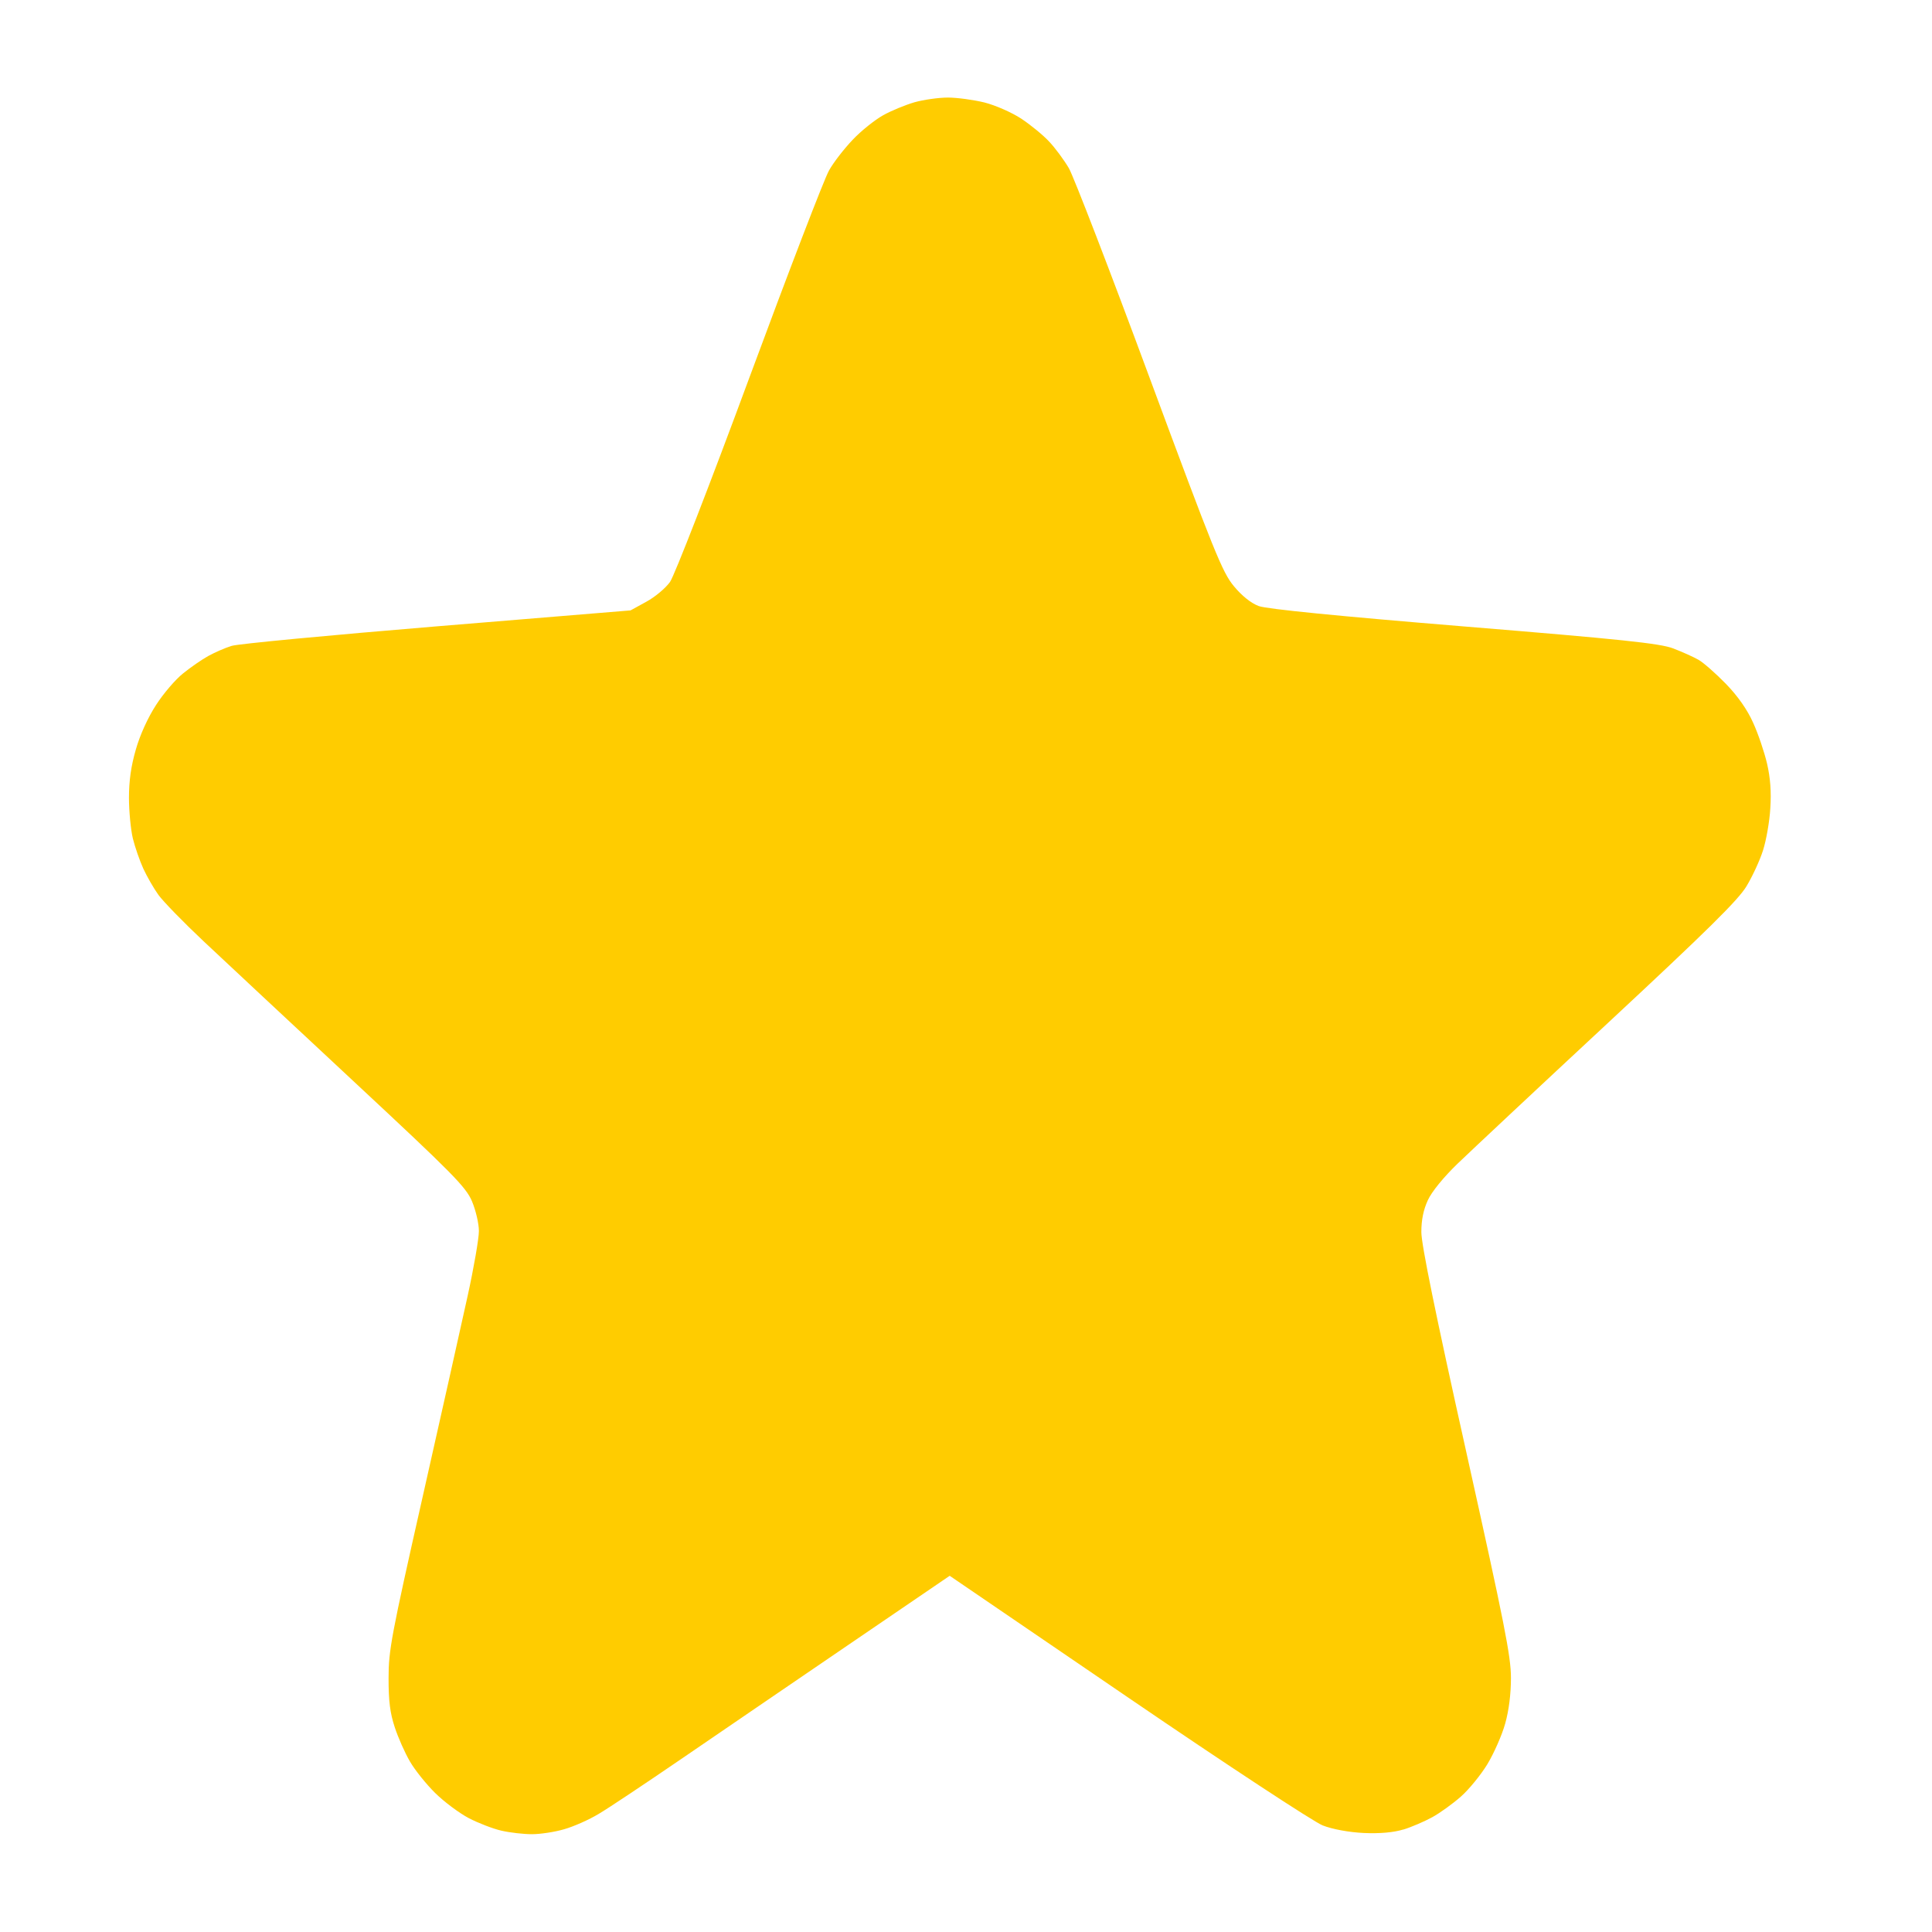
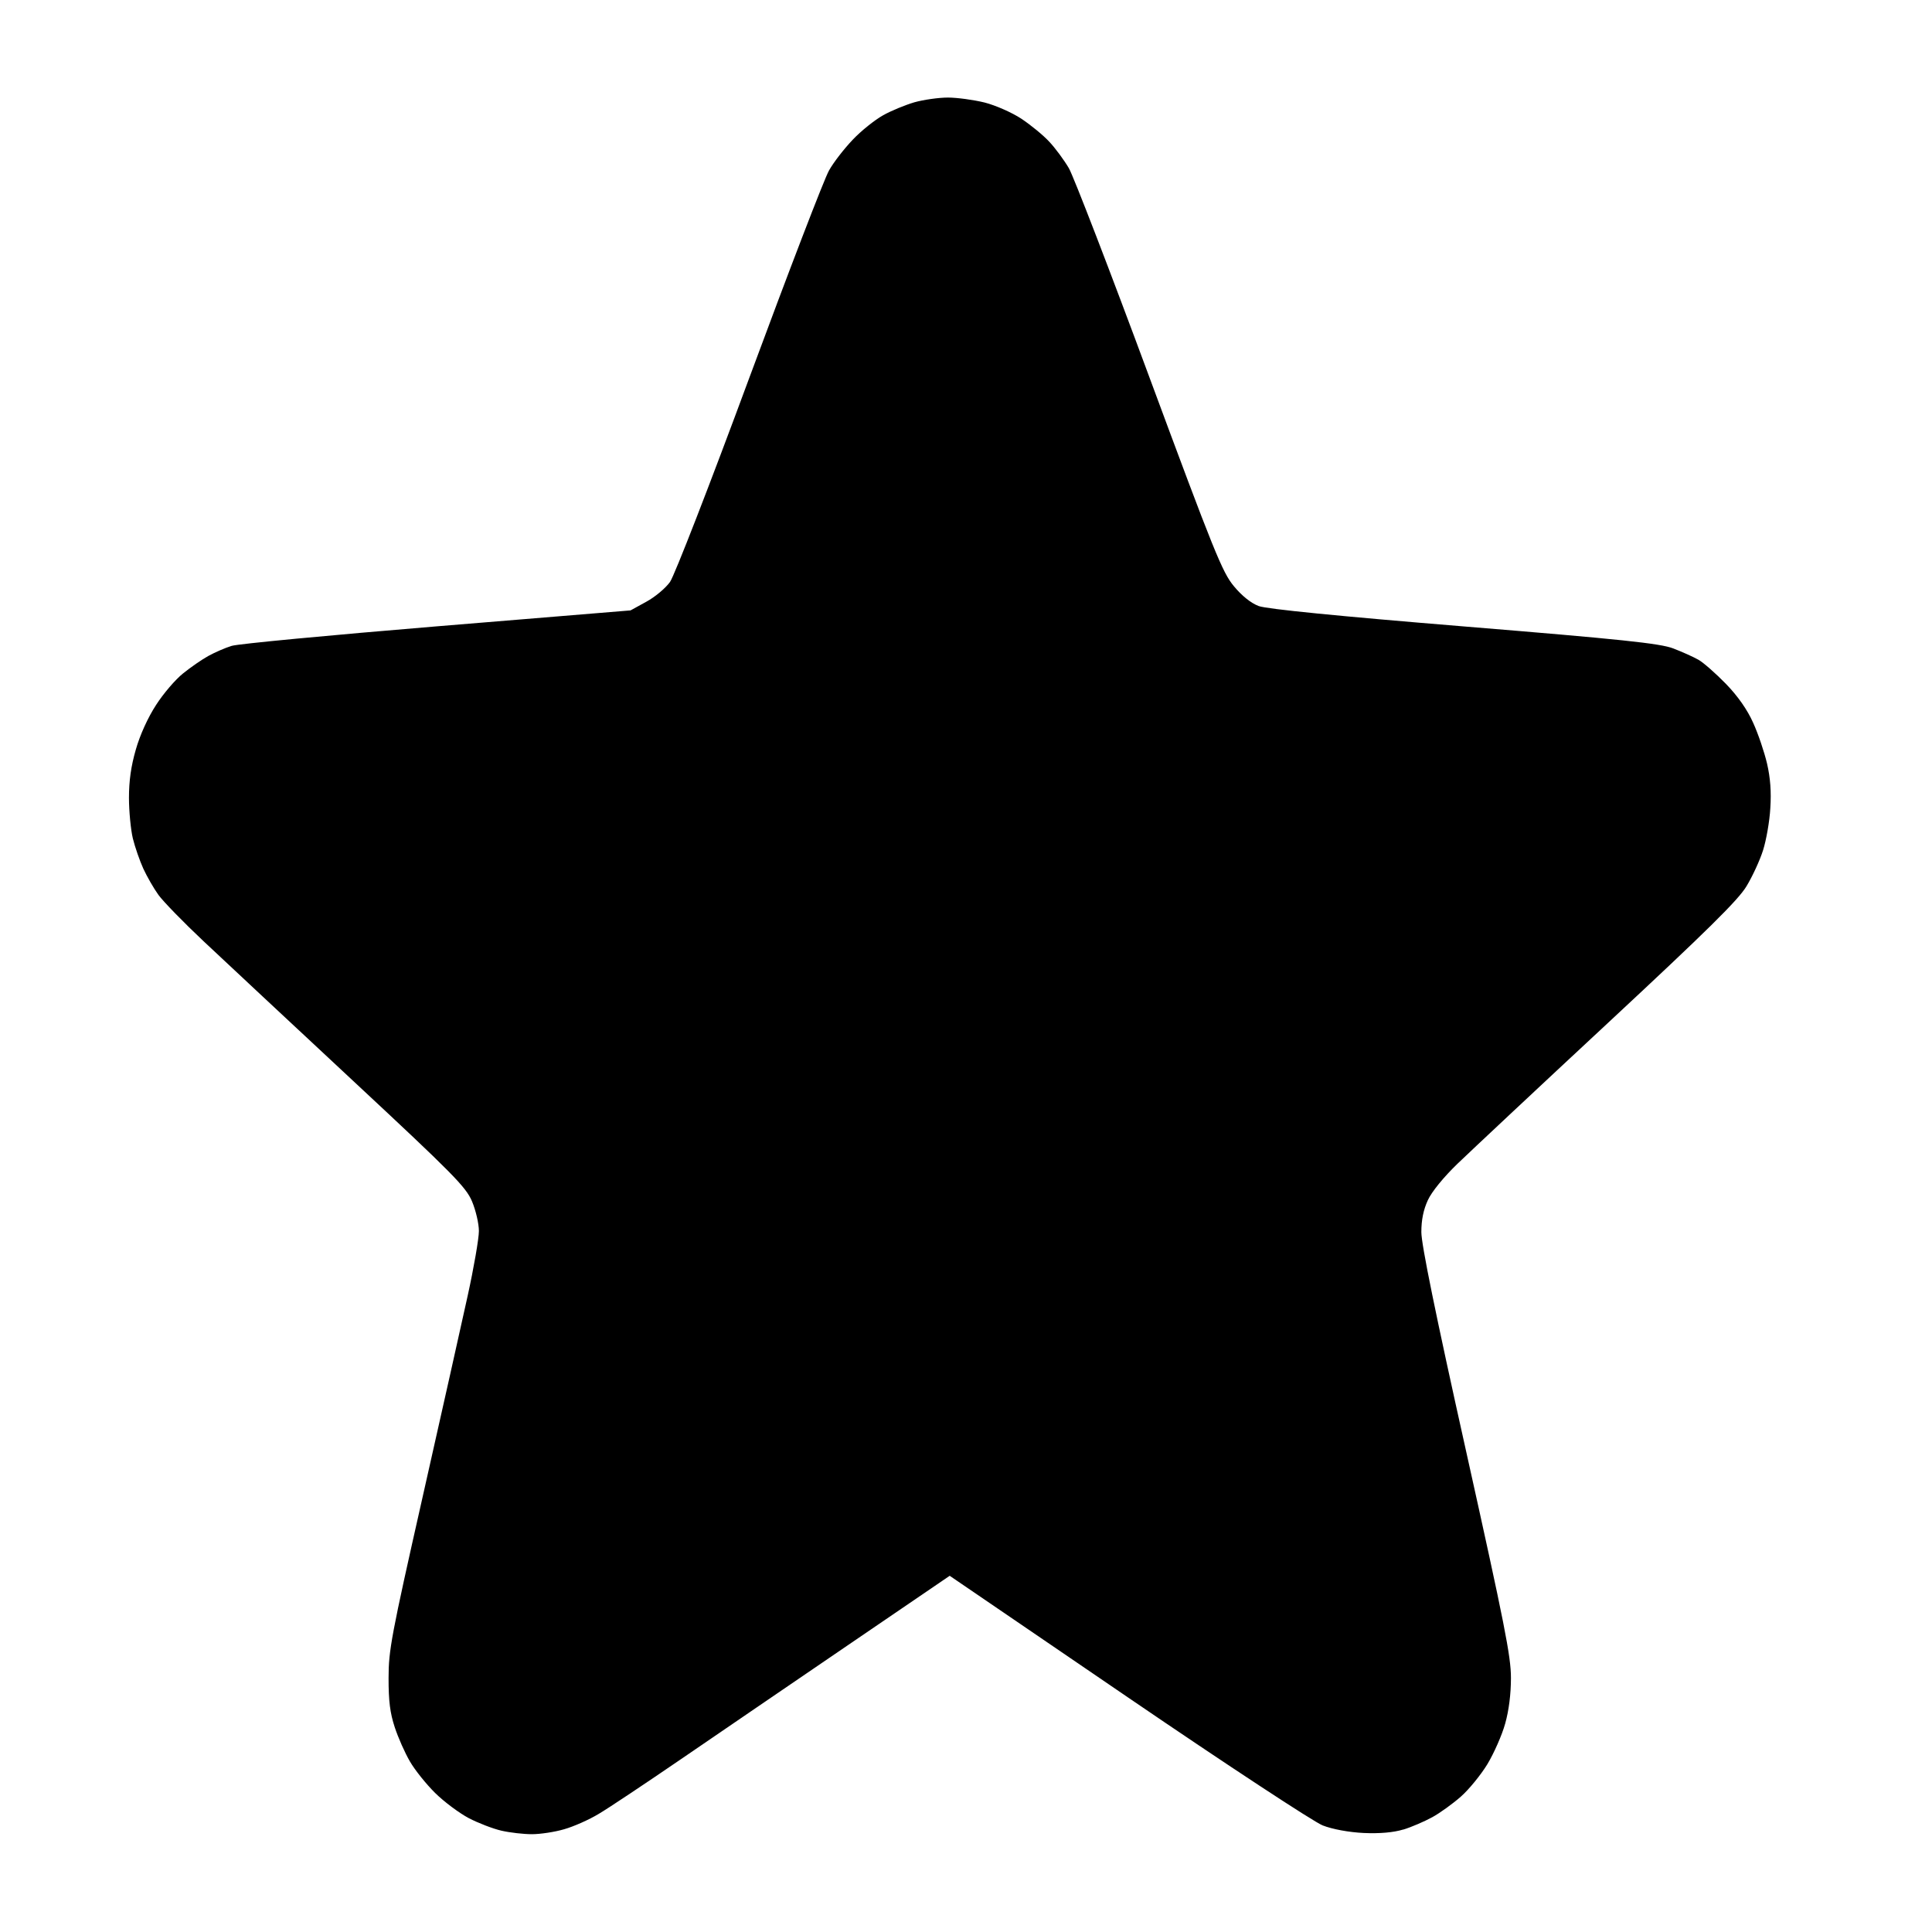
<svg xmlns="http://www.w3.org/2000/svg" width="16" height="16" viewBox="0 0 16 16" version="1.1" id="svg5" xml:space="preserve">
  <defs id="defs2" />
  <g id="layer1">
-     <path style="fill:#ffcc00;stroke-width:0.025" d="m 11.621,15.152 c 0.069,-0.021 0.177,-0.068 0.241,-0.103 0.064,-0.035 0.17,-0.112 0.236,-0.17 0.066,-0.058 0.165,-0.179 0.22,-0.269 0.054,-0.09 0.121,-0.241 0.147,-0.335 0.031,-0.11 0.048,-0.246 0.048,-0.379 0,-0.179 -0.052,-0.441 -0.371,-1.876 -0.255,-1.144 -0.371,-1.715 -0.371,-1.816 0,-0.101 0.017,-0.185 0.054,-0.265 0.032,-0.07 0.131,-0.191 0.246,-0.302 0.106,-0.102 0.667,-0.628 1.248,-1.168 0.821,-0.764 1.076,-1.015 1.145,-1.13 0.049,-0.081 0.111,-0.215 0.137,-0.298 0.026,-0.082 0.054,-0.239 0.06,-0.348 0.009,-0.136 2.61e-4,-0.251 -0.027,-0.369 -0.022,-0.094 -0.073,-0.246 -0.115,-0.338 C 14.471,5.878 14.392,5.765 14.293,5.663 14.209,5.577 14.107,5.487 14.066,5.464 14.024,5.44 13.93,5.398 13.857,5.37 13.748,5.328 13.421,5.294 12.125,5.188 11.089,5.103 10.491,5.044 10.424,5.019 10.36,4.995 10.284,4.934 10.218,4.854 10.123,4.74 10.054,4.569 9.518,3.122 9.191,2.238 8.891,1.461 8.852,1.393 8.812,1.325 8.739,1.226 8.689,1.173 8.639,1.119 8.535,1.034 8.458,0.983 8.381,0.932 8.244,0.872 8.154,0.849 8.064,0.827 7.927,0.808 7.85,0.808 c -0.077,0 -0.202,0.018 -0.277,0.039 -0.075,0.022 -0.193,0.07 -0.26,0.108 -0.068,0.038 -0.181,0.128 -0.25,0.201 -0.07,0.073 -0.159,0.187 -0.197,0.255 -0.039,0.067 -0.336,0.841 -0.661,1.719 -0.327,0.885 -0.62,1.638 -0.656,1.689 -0.036,0.051 -0.124,0.125 -0.196,0.164 l -0.131,0.072 -1.604,0.132 c -0.882,0.073 -1.648,0.145 -1.7,0.162 -0.053,0.016 -0.139,0.054 -0.192,0.083 -0.053,0.029 -0.147,0.094 -0.21,0.145 -0.063,0.05 -0.164,0.168 -0.224,0.262 -0.067,0.103 -0.133,0.248 -0.167,0.368 -0.04,0.138 -0.057,0.259 -0.057,0.401 1.68e-4,0.112 0.015,0.263 0.032,0.335 0.018,0.073 0.057,0.185 0.087,0.251 0.03,0.065 0.086,0.163 0.125,0.217 0.039,0.054 0.207,0.227 0.374,0.384 0.167,0.157 0.723,0.676 1.235,1.153 0.832,0.775 0.937,0.881 0.988,1.001 0.031,0.074 0.057,0.184 0.057,0.246 1.2e-4,0.061 -0.042,0.305 -0.094,0.541 -0.052,0.236 -0.22,0.988 -0.374,1.67 -0.258,1.143 -0.28,1.26 -0.28,1.491 -2.4e-4,0.191 0.012,0.288 0.051,0.407 0.028,0.086 0.085,0.214 0.126,0.284 0.041,0.071 0.135,0.188 0.209,0.261 0.074,0.073 0.199,0.166 0.278,0.208 0.079,0.041 0.201,0.088 0.271,0.104 0.07,0.016 0.183,0.029 0.252,0.029 0.069,0 0.189,-0.018 0.267,-0.041 0.078,-0.022 0.207,-0.079 0.286,-0.127 0.08,-0.047 0.387,-0.252 0.684,-0.455 0.296,-0.203 0.918,-0.627 1.381,-0.943 l 0.842,-0.574 1.476,1.007 c 0.822,0.561 1.537,1.03 1.612,1.06 0.081,0.032 0.218,0.057 0.34,0.063 0.133,0.006 0.247,-0.004 0.329,-0.029 z" id="path856" />
+     <path style="stroke-width:0.025" d="m 11.621,15.152 c 0.069,-0.021 0.177,-0.068 0.241,-0.103 0.064,-0.035 0.17,-0.112 0.236,-0.17 0.066,-0.058 0.165,-0.179 0.22,-0.269 0.054,-0.09 0.121,-0.241 0.147,-0.335 0.031,-0.11 0.048,-0.246 0.048,-0.379 0,-0.179 -0.052,-0.441 -0.371,-1.876 -0.255,-1.144 -0.371,-1.715 -0.371,-1.816 0,-0.101 0.017,-0.185 0.054,-0.265 0.032,-0.07 0.131,-0.191 0.246,-0.302 0.106,-0.102 0.667,-0.628 1.248,-1.168 0.821,-0.764 1.076,-1.015 1.145,-1.13 0.049,-0.081 0.111,-0.215 0.137,-0.298 0.026,-0.082 0.054,-0.239 0.06,-0.348 0.009,-0.136 2.61e-4,-0.251 -0.027,-0.369 -0.022,-0.094 -0.073,-0.246 -0.115,-0.338 C 14.471,5.878 14.392,5.765 14.293,5.663 14.209,5.577 14.107,5.487 14.066,5.464 14.024,5.44 13.93,5.398 13.857,5.37 13.748,5.328 13.421,5.294 12.125,5.188 11.089,5.103 10.491,5.044 10.424,5.019 10.36,4.995 10.284,4.934 10.218,4.854 10.123,4.74 10.054,4.569 9.518,3.122 9.191,2.238 8.891,1.461 8.852,1.393 8.812,1.325 8.739,1.226 8.689,1.173 8.639,1.119 8.535,1.034 8.458,0.983 8.381,0.932 8.244,0.872 8.154,0.849 8.064,0.827 7.927,0.808 7.85,0.808 c -0.077,0 -0.202,0.018 -0.277,0.039 -0.075,0.022 -0.193,0.07 -0.26,0.108 -0.068,0.038 -0.181,0.128 -0.25,0.201 -0.07,0.073 -0.159,0.187 -0.197,0.255 -0.039,0.067 -0.336,0.841 -0.661,1.719 -0.327,0.885 -0.62,1.638 -0.656,1.689 -0.036,0.051 -0.124,0.125 -0.196,0.164 l -0.131,0.072 -1.604,0.132 c -0.882,0.073 -1.648,0.145 -1.7,0.162 -0.053,0.016 -0.139,0.054 -0.192,0.083 -0.053,0.029 -0.147,0.094 -0.21,0.145 -0.063,0.05 -0.164,0.168 -0.224,0.262 -0.067,0.103 -0.133,0.248 -0.167,0.368 -0.04,0.138 -0.057,0.259 -0.057,0.401 1.68e-4,0.112 0.015,0.263 0.032,0.335 0.018,0.073 0.057,0.185 0.087,0.251 0.03,0.065 0.086,0.163 0.125,0.217 0.039,0.054 0.207,0.227 0.374,0.384 0.167,0.157 0.723,0.676 1.235,1.153 0.832,0.775 0.937,0.881 0.988,1.001 0.031,0.074 0.057,0.184 0.057,0.246 1.2e-4,0.061 -0.042,0.305 -0.094,0.541 -0.052,0.236 -0.22,0.988 -0.374,1.67 -0.258,1.143 -0.28,1.26 -0.28,1.491 -2.4e-4,0.191 0.012,0.288 0.051,0.407 0.028,0.086 0.085,0.214 0.126,0.284 0.041,0.071 0.135,0.188 0.209,0.261 0.074,0.073 0.199,0.166 0.278,0.208 0.079,0.041 0.201,0.088 0.271,0.104 0.07,0.016 0.183,0.029 0.252,0.029 0.069,0 0.189,-0.018 0.267,-0.041 0.078,-0.022 0.207,-0.079 0.286,-0.127 0.08,-0.047 0.387,-0.252 0.684,-0.455 0.296,-0.203 0.918,-0.627 1.381,-0.943 l 0.842,-0.574 1.476,1.007 c 0.822,0.561 1.537,1.03 1.612,1.06 0.081,0.032 0.218,0.057 0.34,0.063 0.133,0.006 0.247,-0.004 0.329,-0.029 z" id="path856" />
  </g>
</svg>
